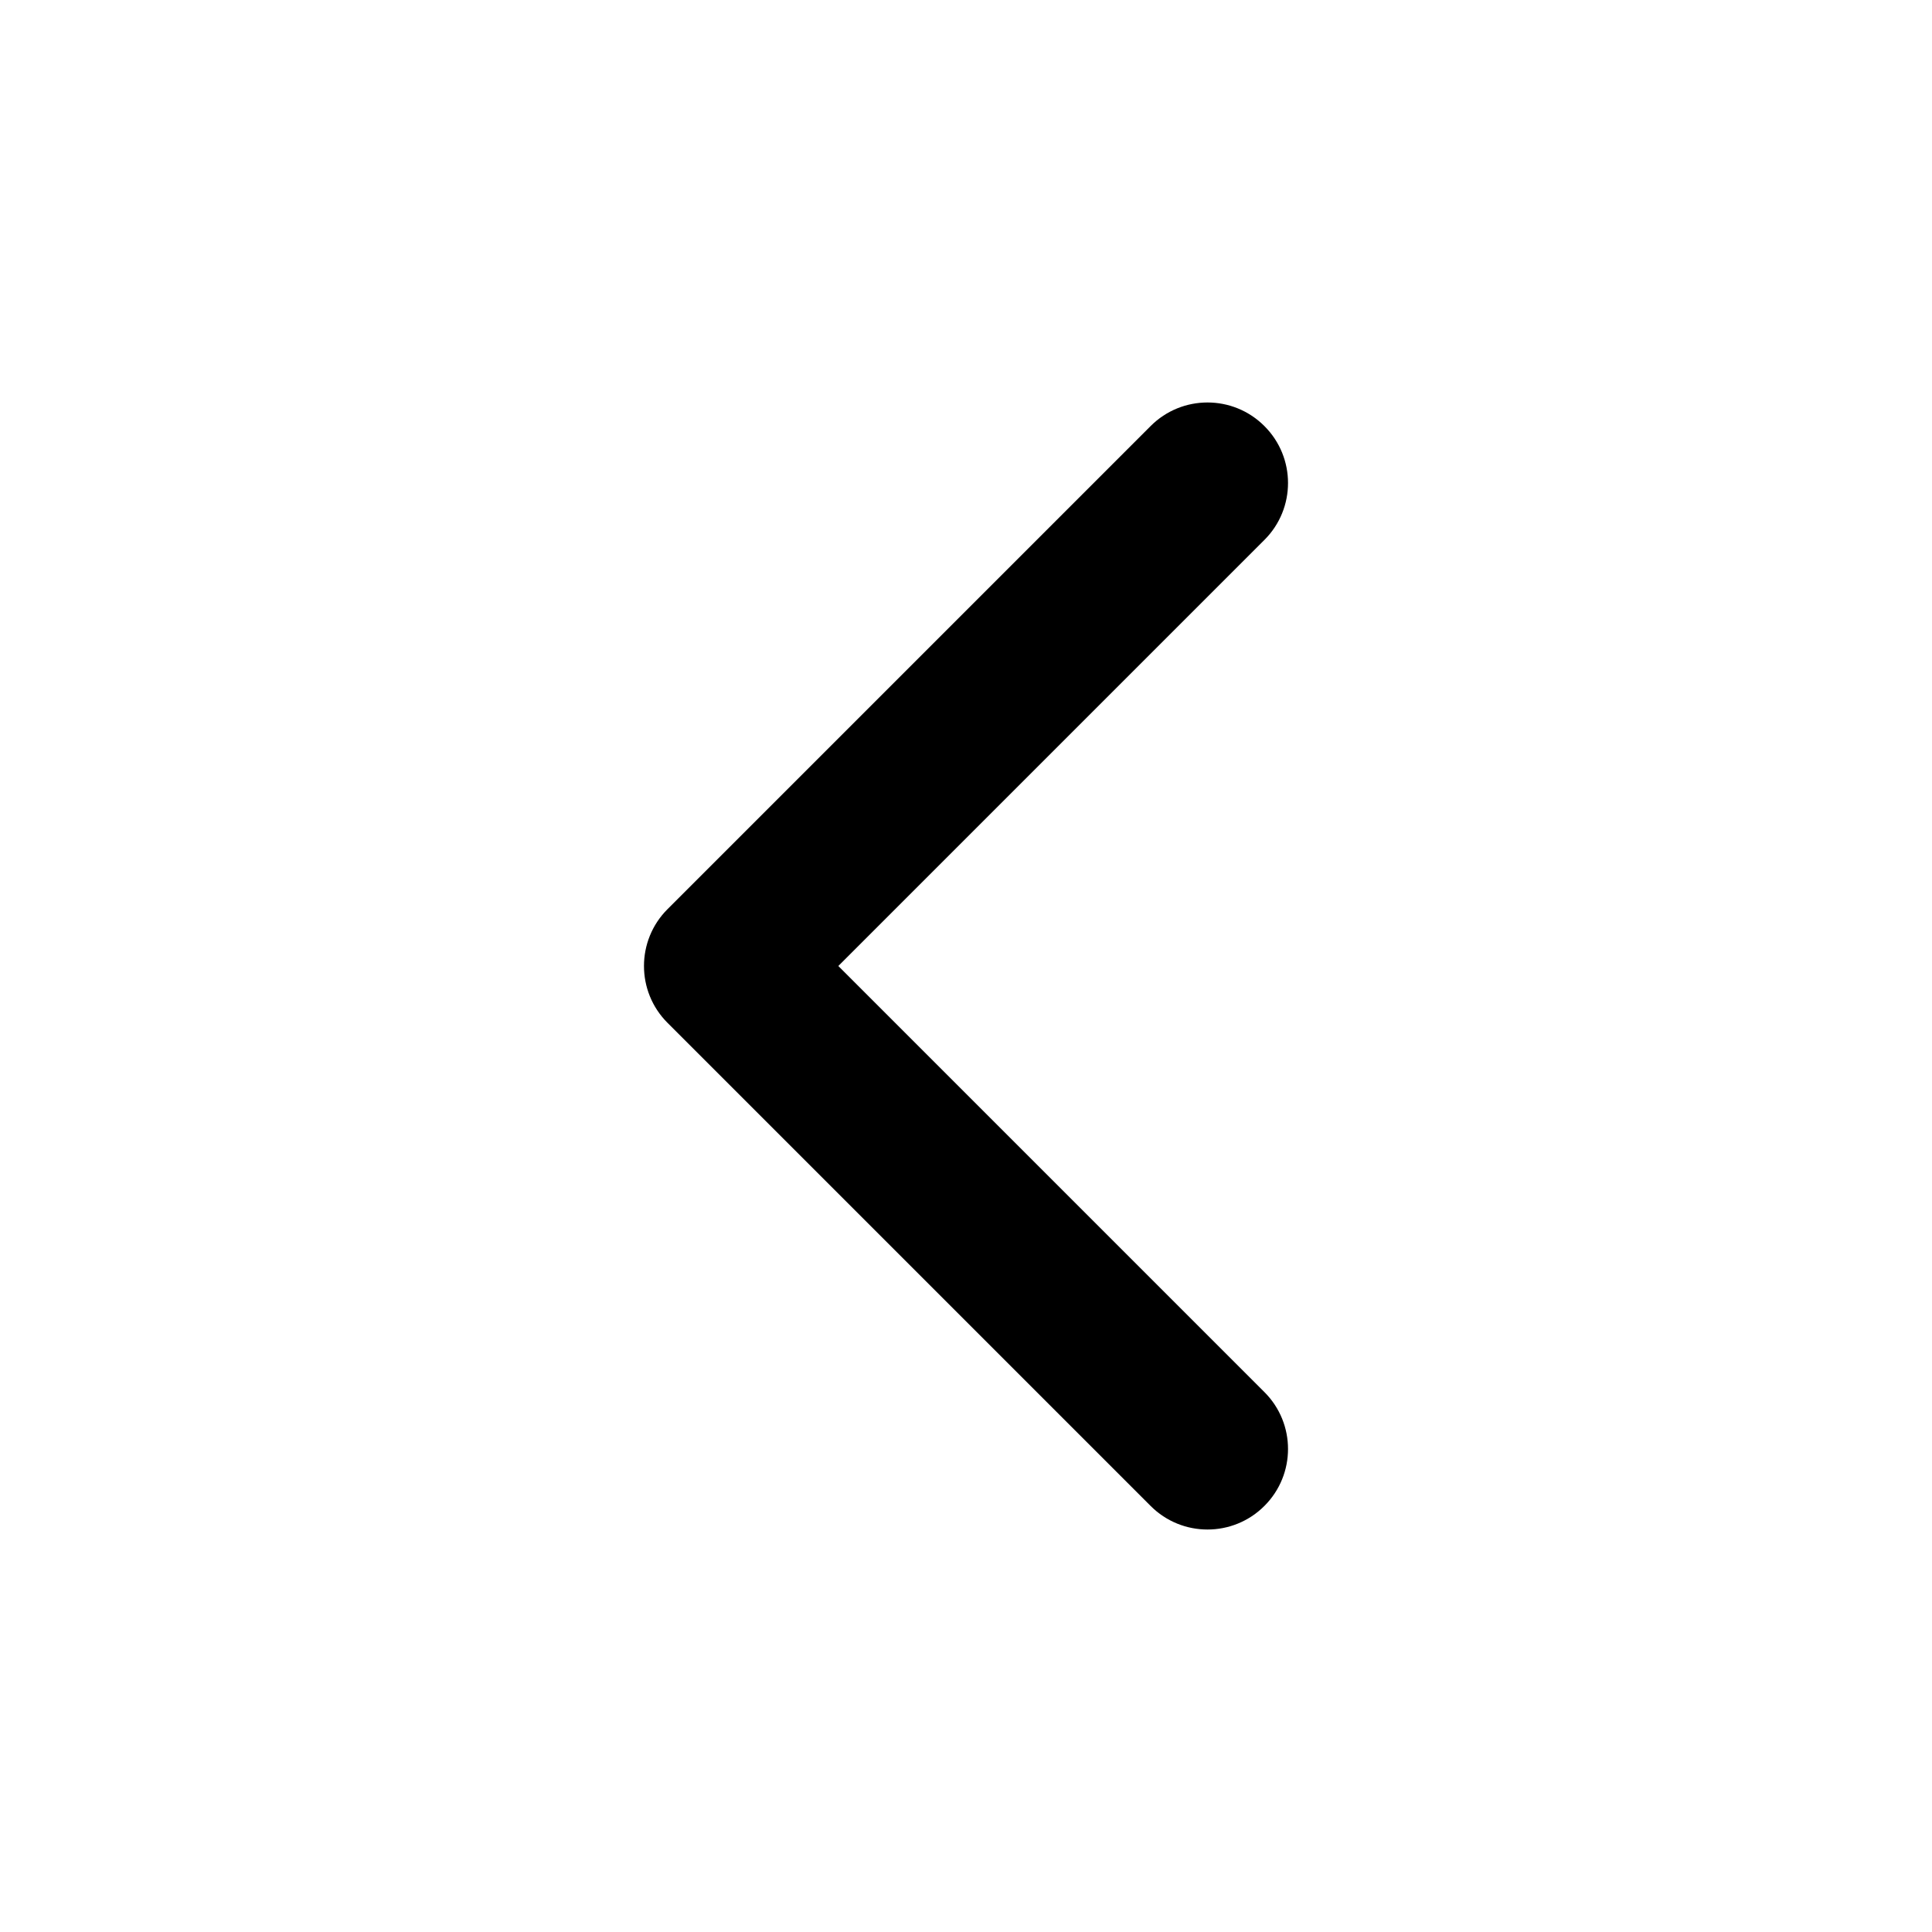
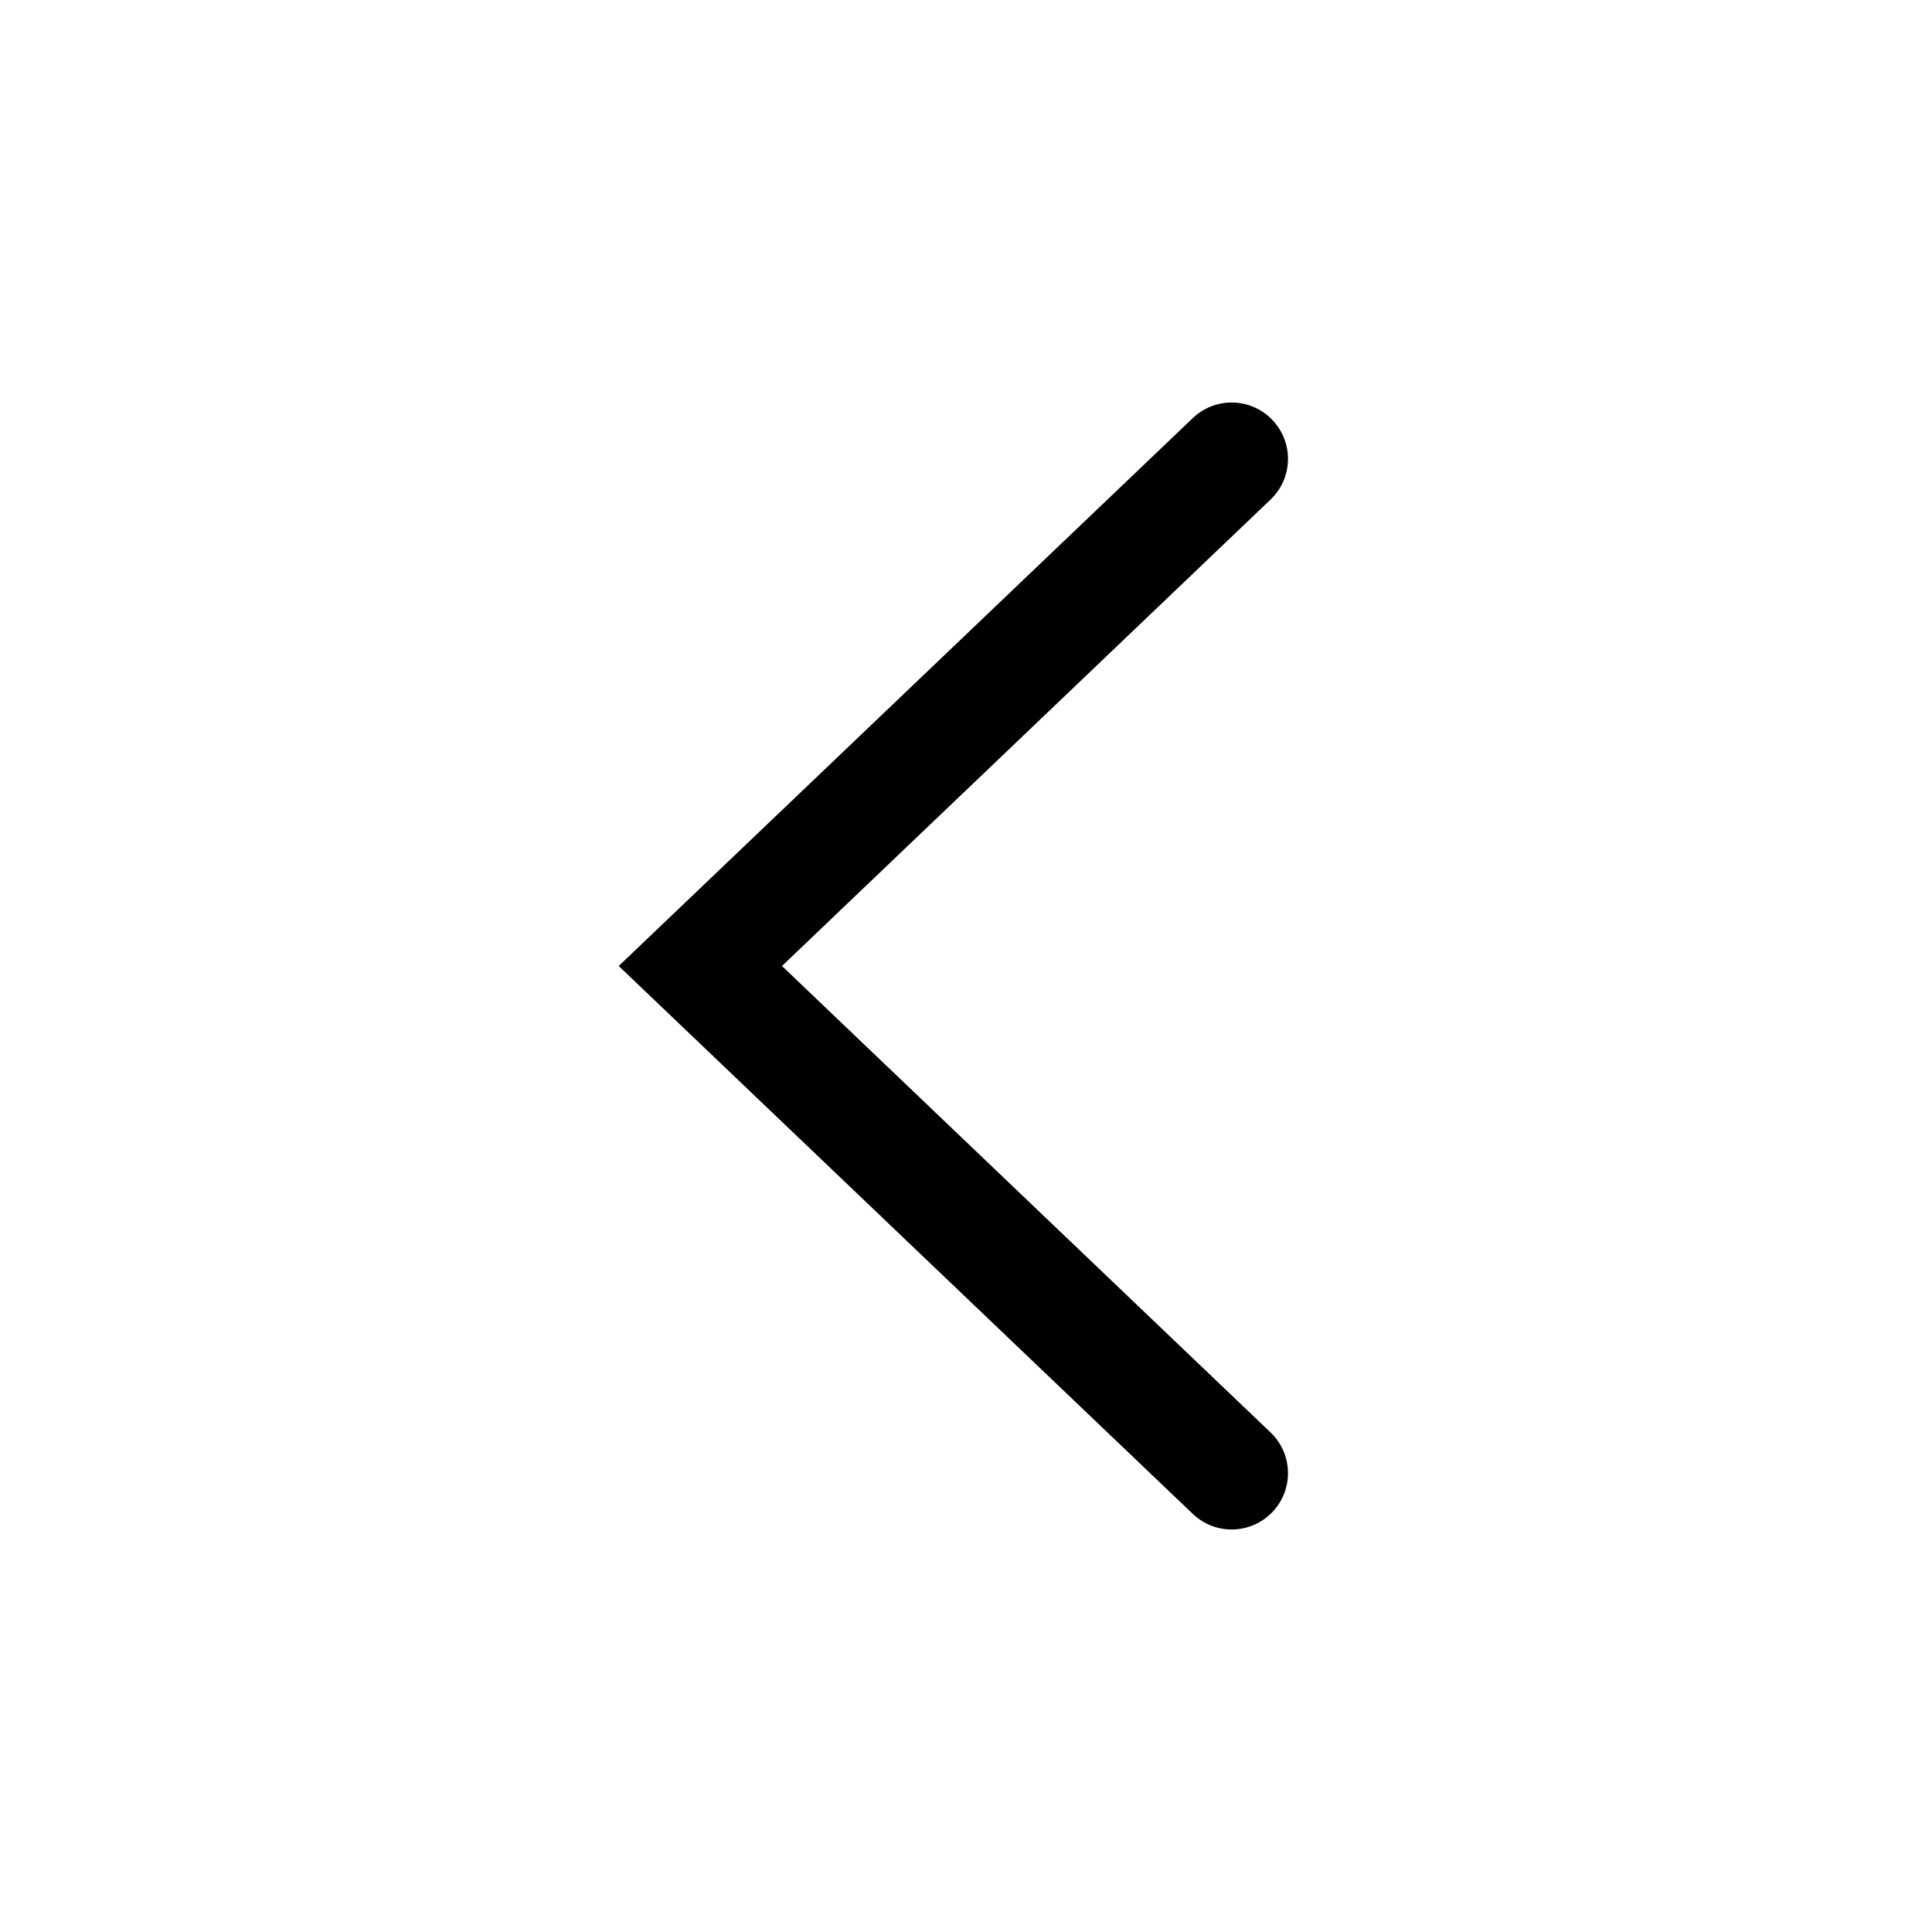
<svg xmlns="http://www.w3.org/2000/svg" viewBox="0 0 24 24" width="24" height="24">
-   <path fill="#000000" d="M14.293 5.293 L8.293 11.293 C7.902 11.683 7.902 12.317 8.293 12.707 L14.293 18.707 C14.683 19.098 15.317 19.098 15.707 18.707 C16.098 18.317 16.098 17.683 15.707 17.293 L10.414 12 L15.707 6.707 C16.098 6.317 16.098 5.683 15.707 5.293 C15.317 4.902 14.683 4.902 14.293 5.293 Z" />
+   <path fill="#000000" d="M15.783 6.206 L9.714 12 L15.783 17.794 C16.063 18.061 16.073 18.504 15.806 18.783 C15.539 19.063 15.096 19.073 14.817 18.806 L7.686 12 L14.817 5.194 C15.096 4.927 15.539 4.937 15.806 5.217 C16.073 5.496 16.063 5.939 15.783 6.206 Z" />
</svg>
